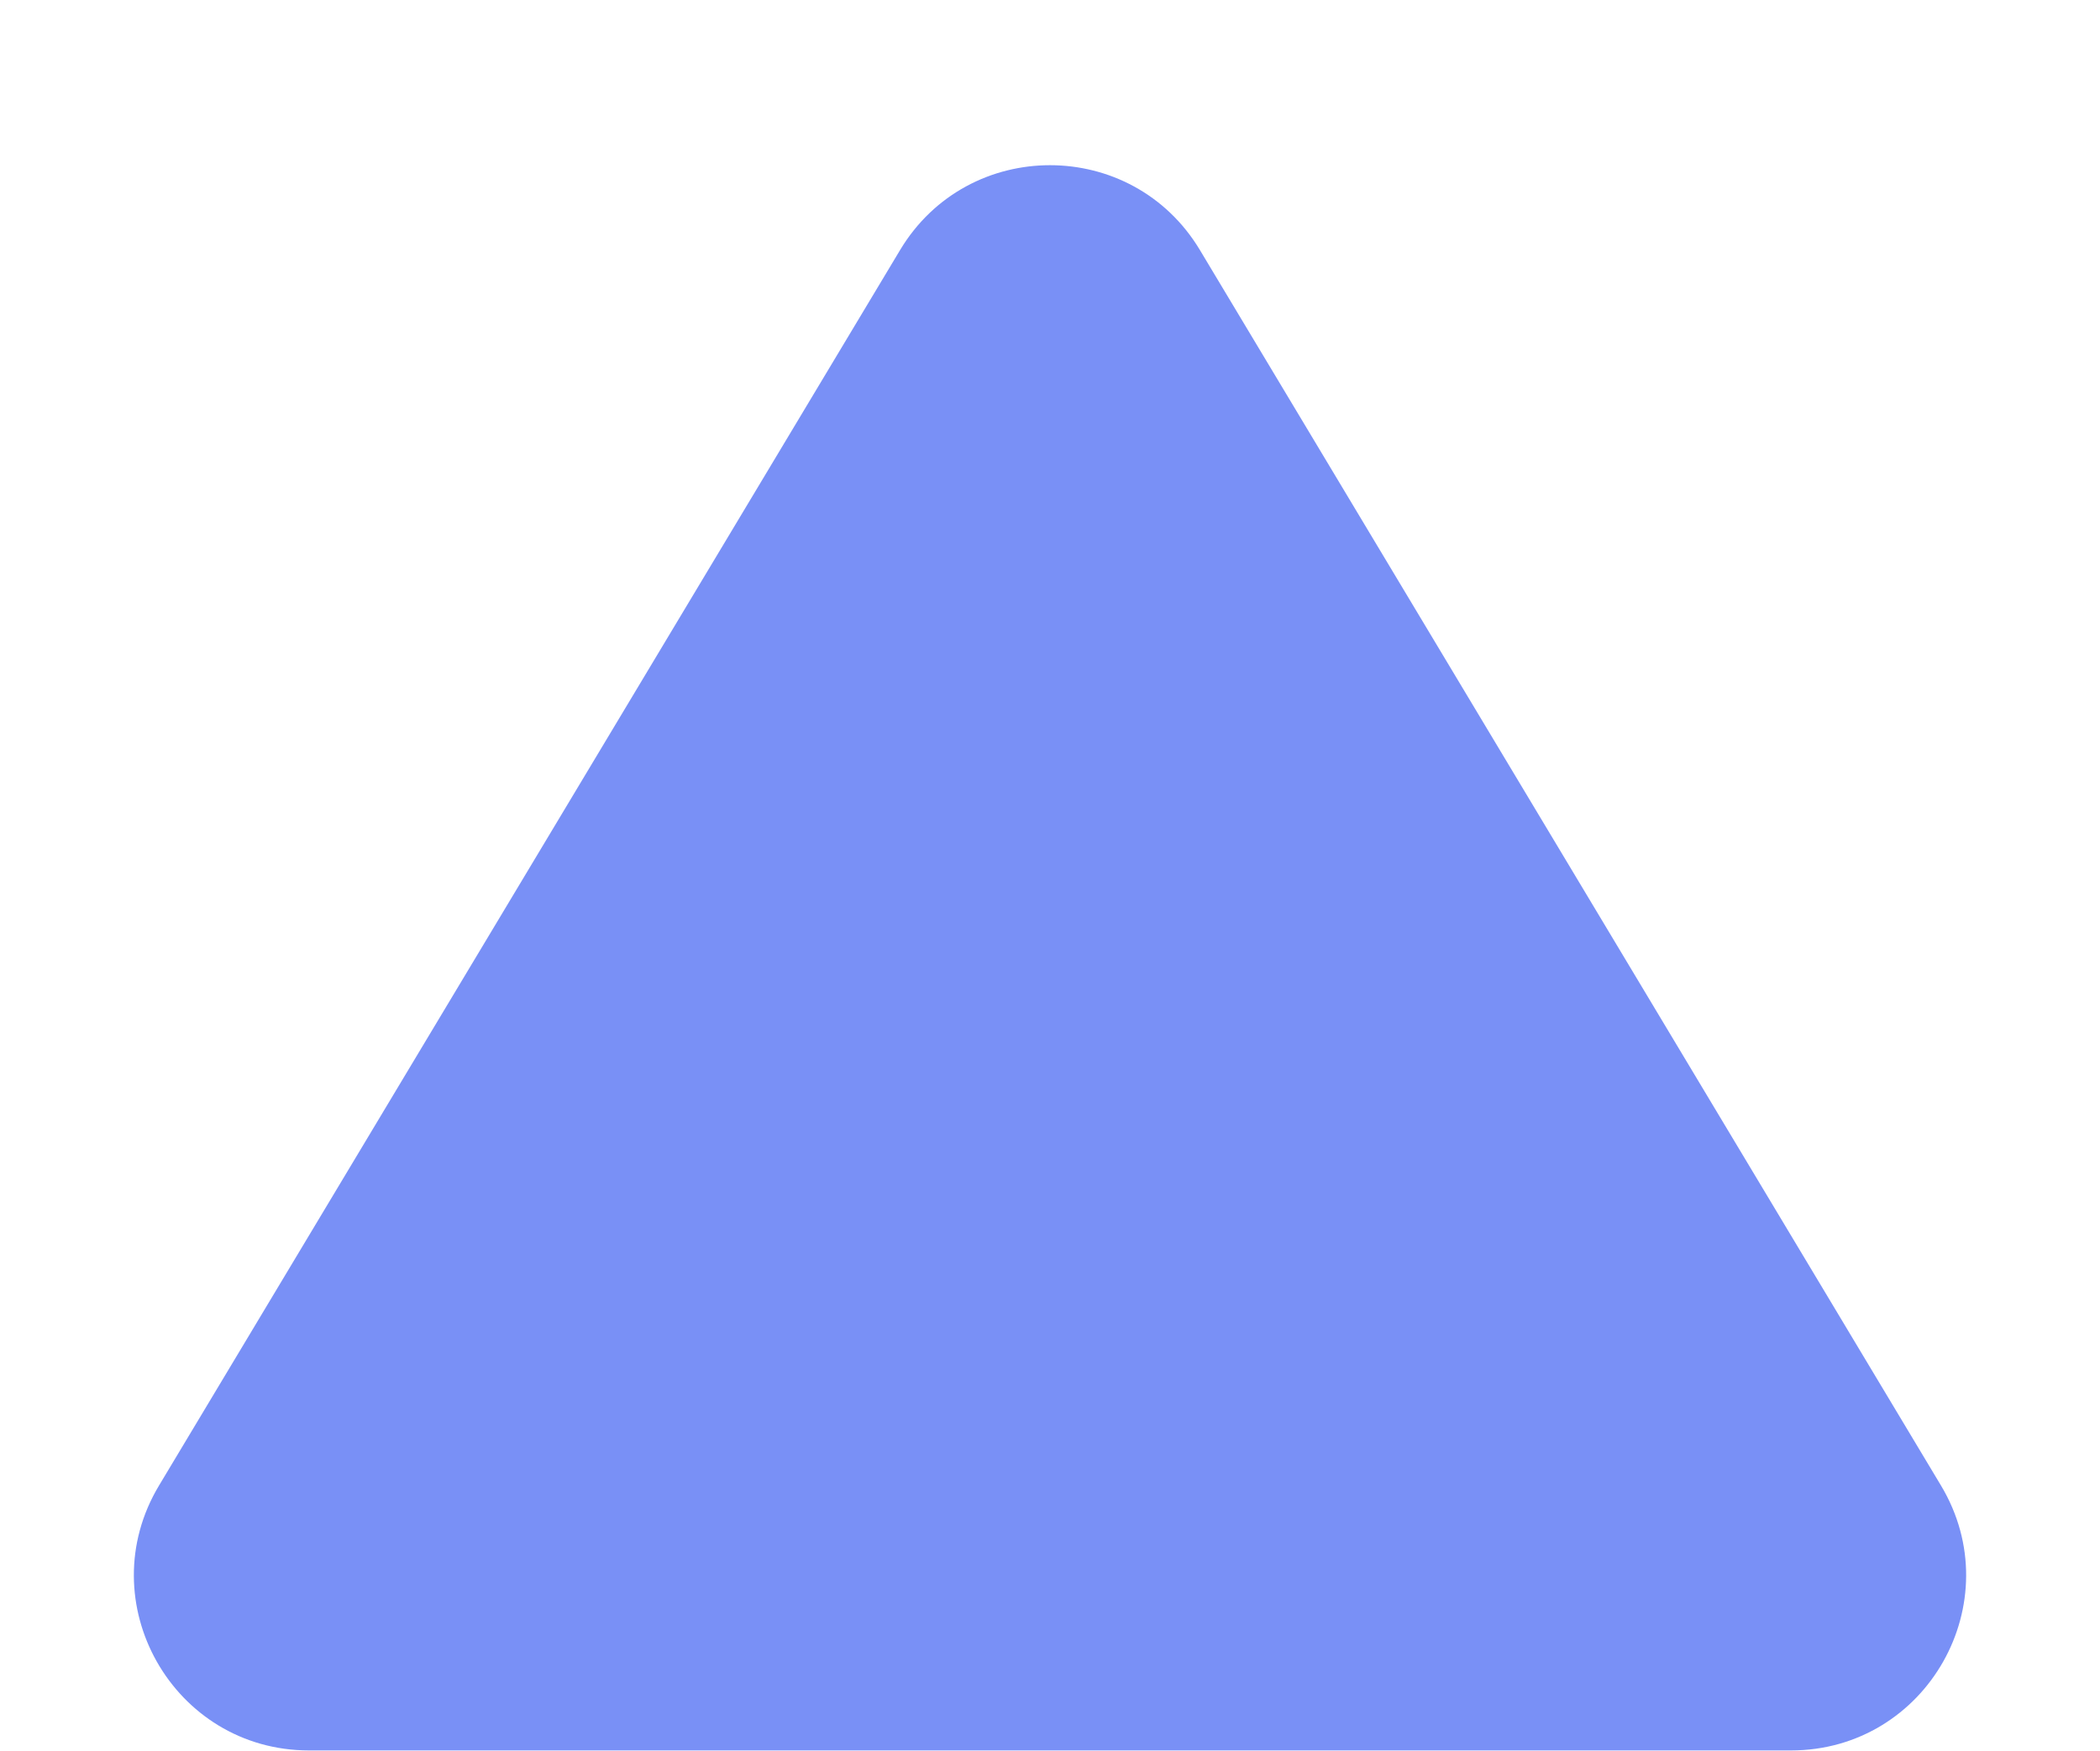
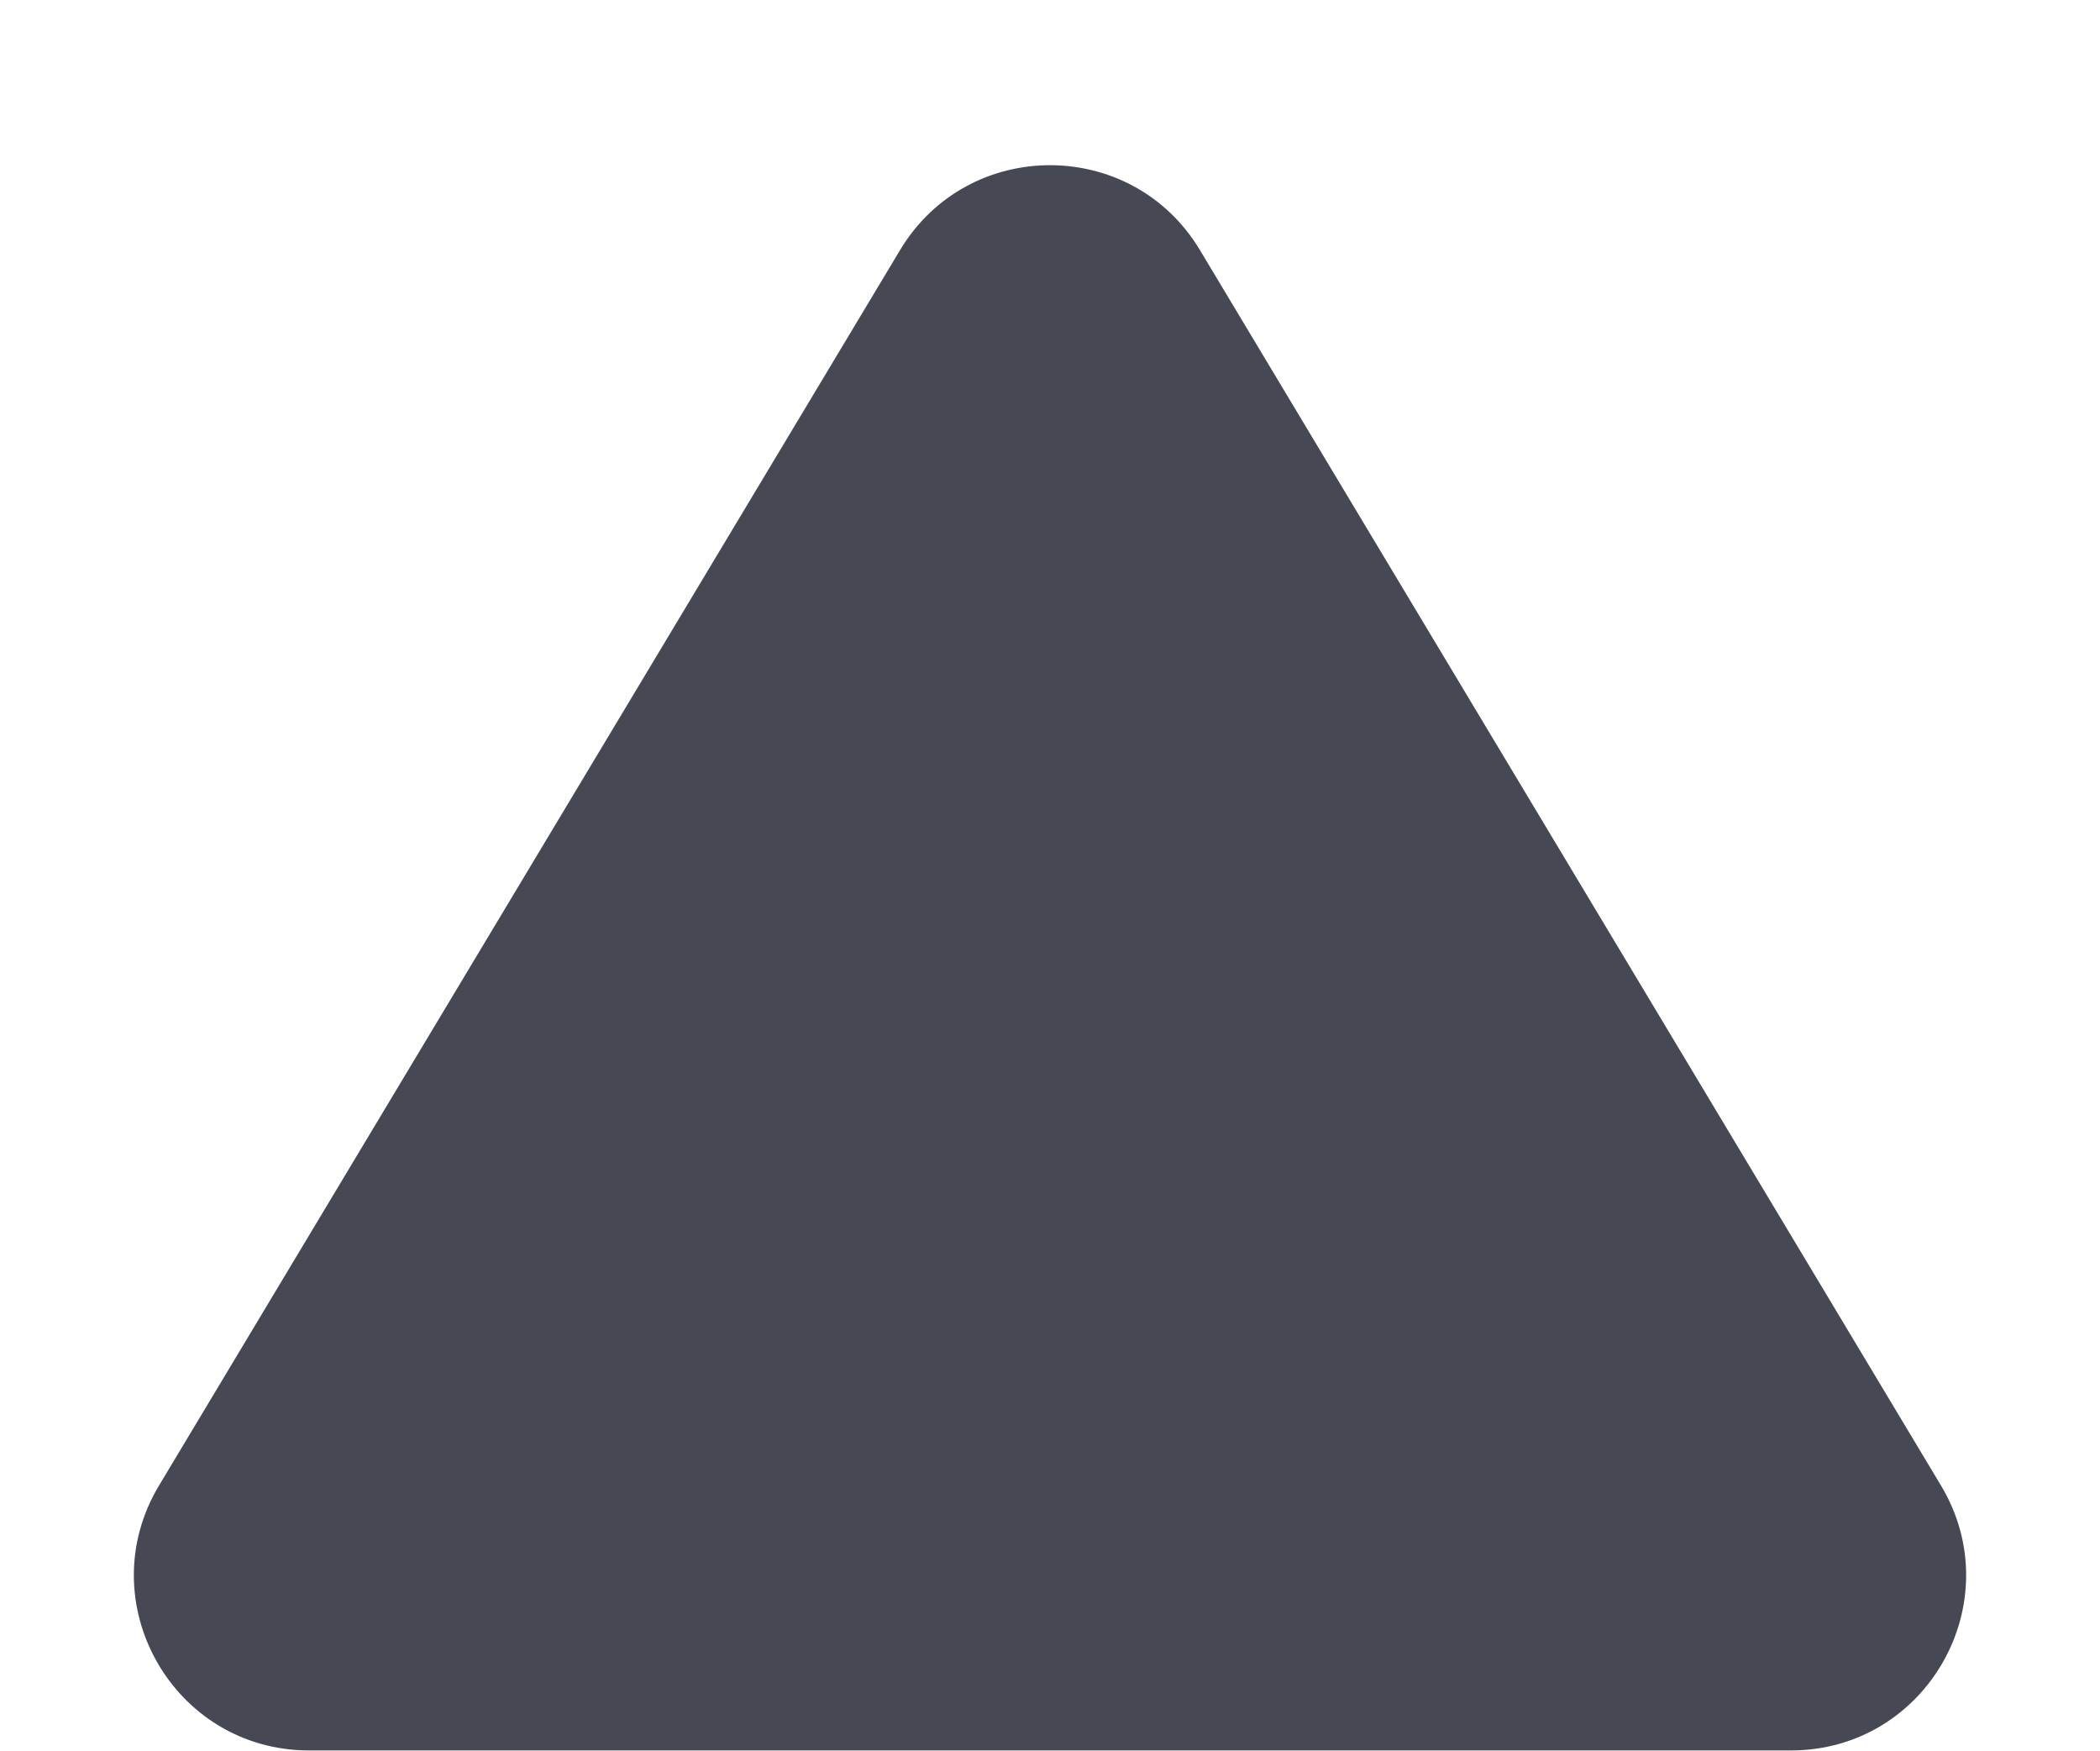
<svg xmlns="http://www.w3.org/2000/svg" width="12" height="10" viewBox="0 0 12 10" fill="none">
-   <path d="M5.143 1.429C5.531 0.782 6.469 0.782 6.857 1.429L11.091 8.486C11.491 9.152 11.011 10 10.234 10L1.766 10C0.989 10 0.509 9.152 0.909 8.486L5.143 1.429Z" fill="#7990F6" />
+   <path d="M5.143 1.429C5.531 0.782 6.469 0.782 6.857 1.429L11.091 8.486C11.491 9.152 11.011 10 10.234 10L1.766 10C0.989 10 0.509 9.152 0.909 8.486L5.143 1.429Z" fill="#464854" />
</svg>
